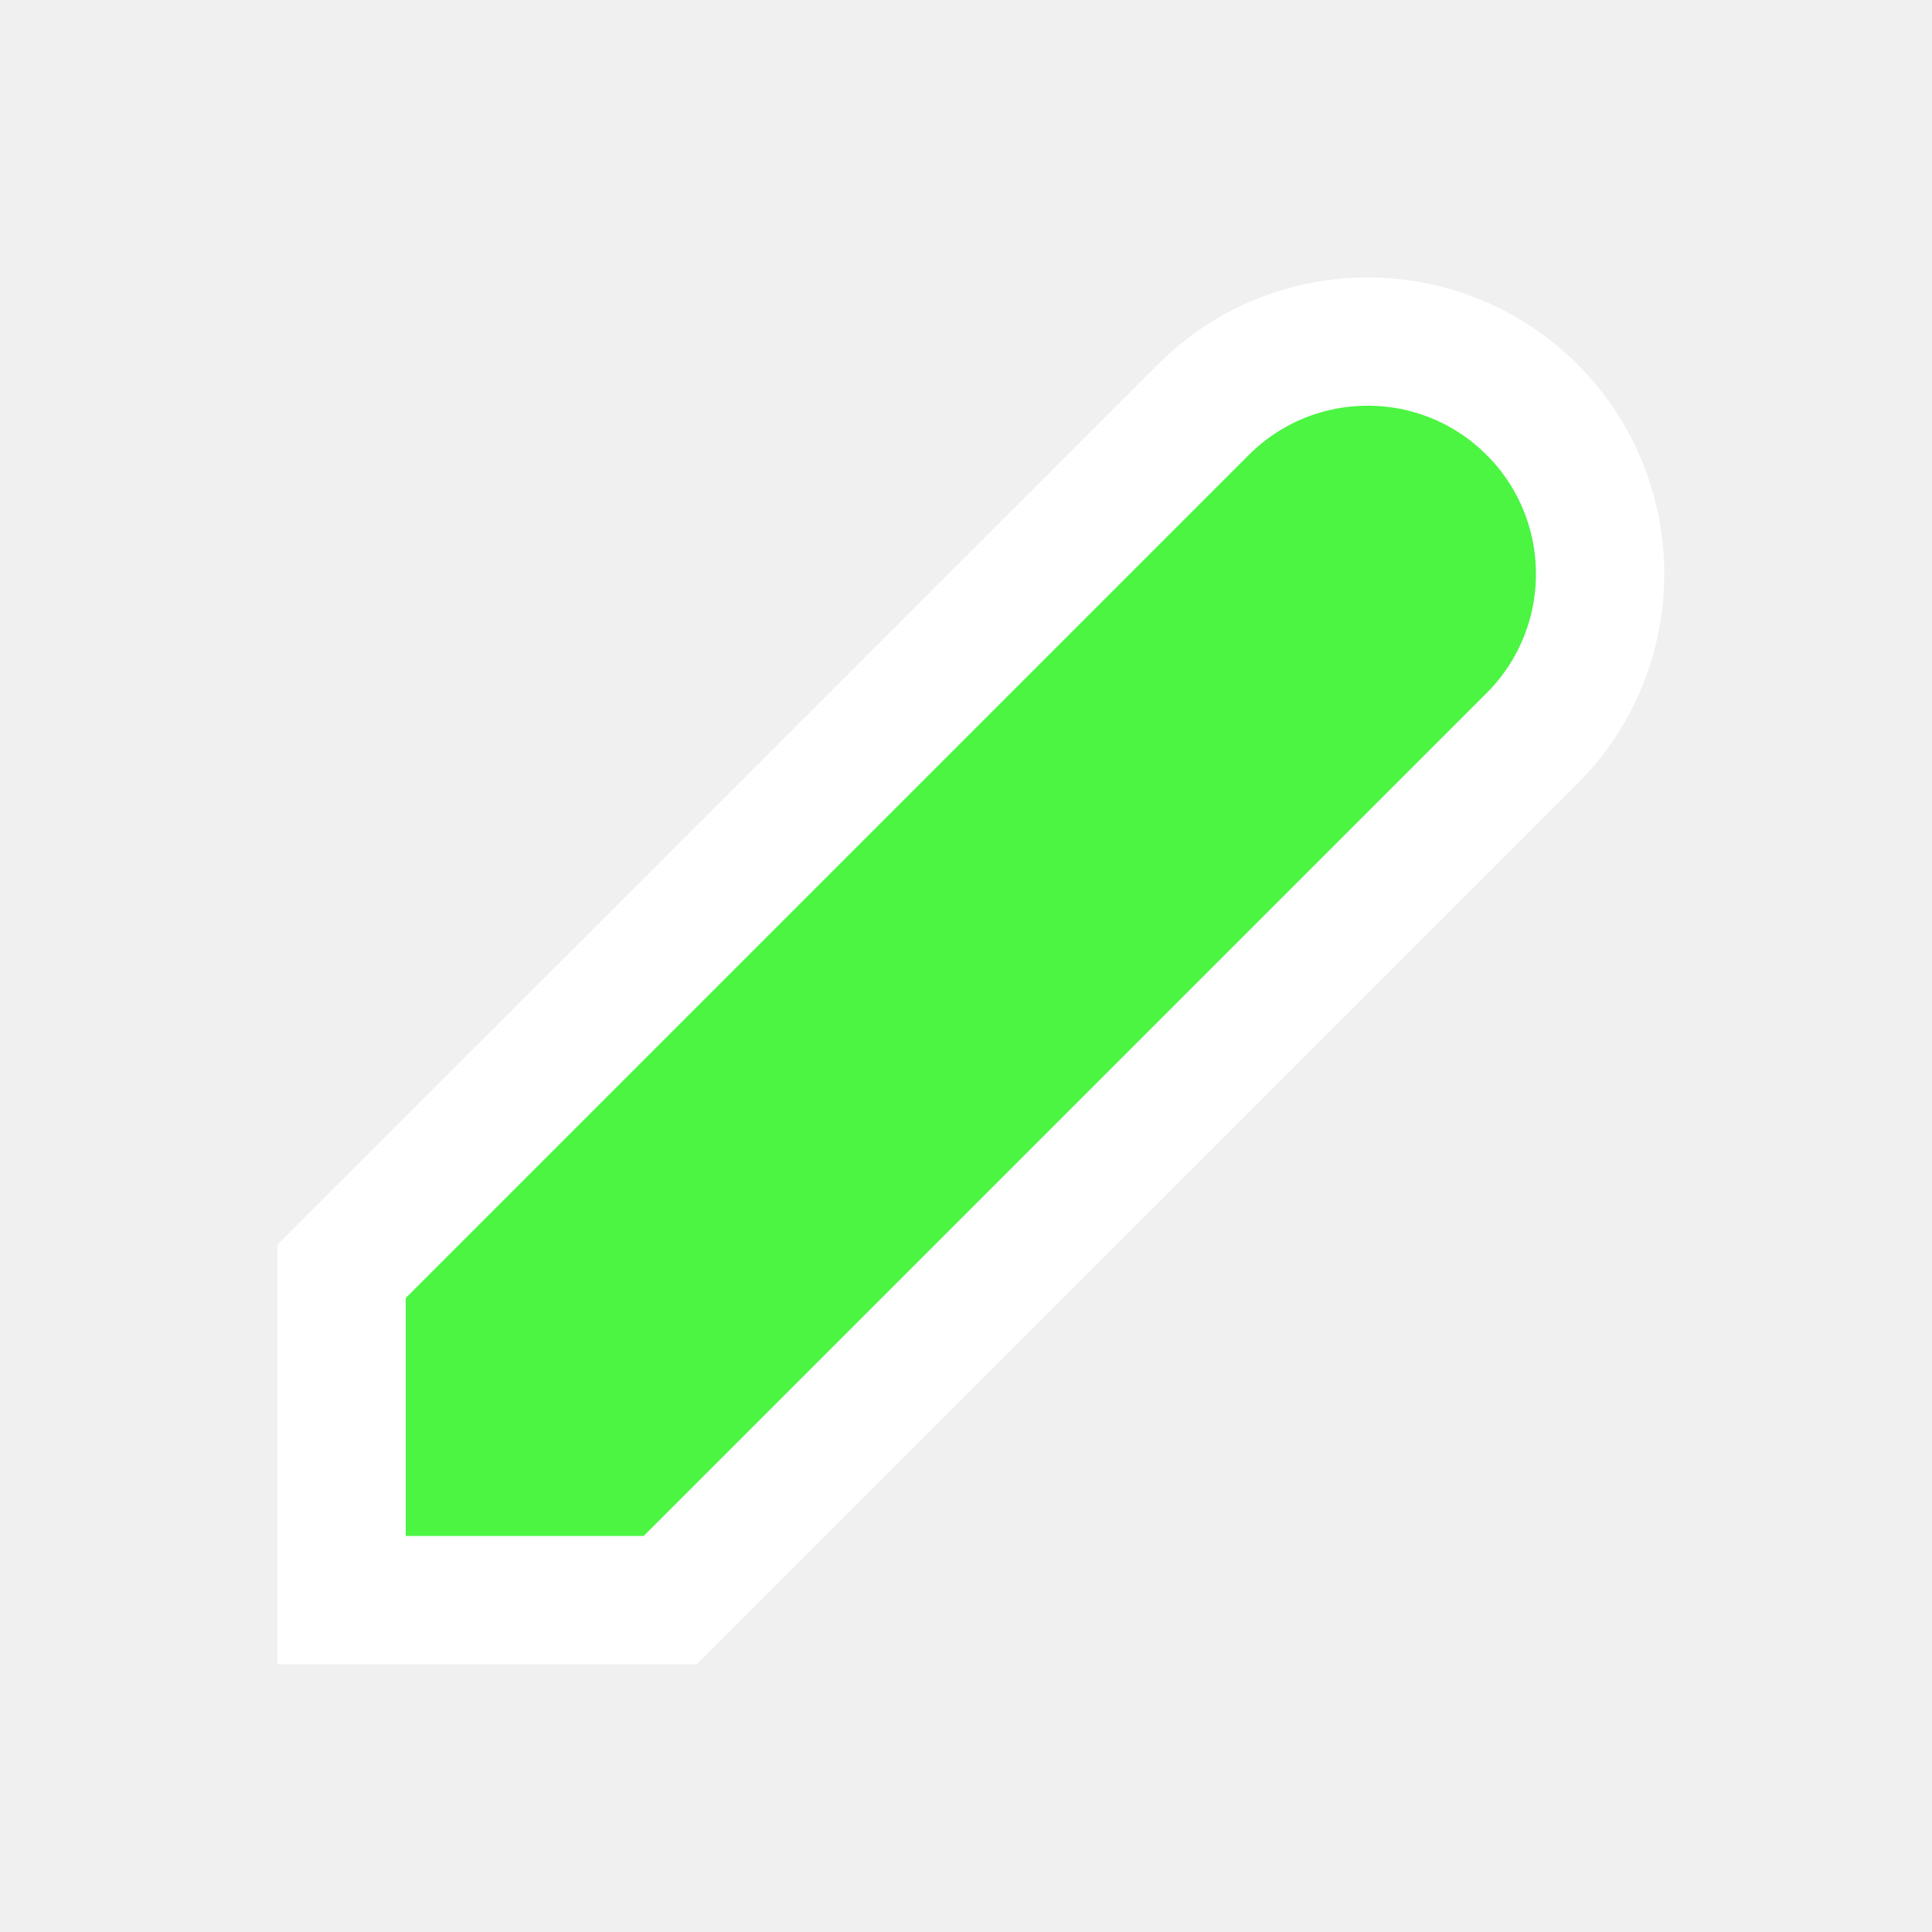
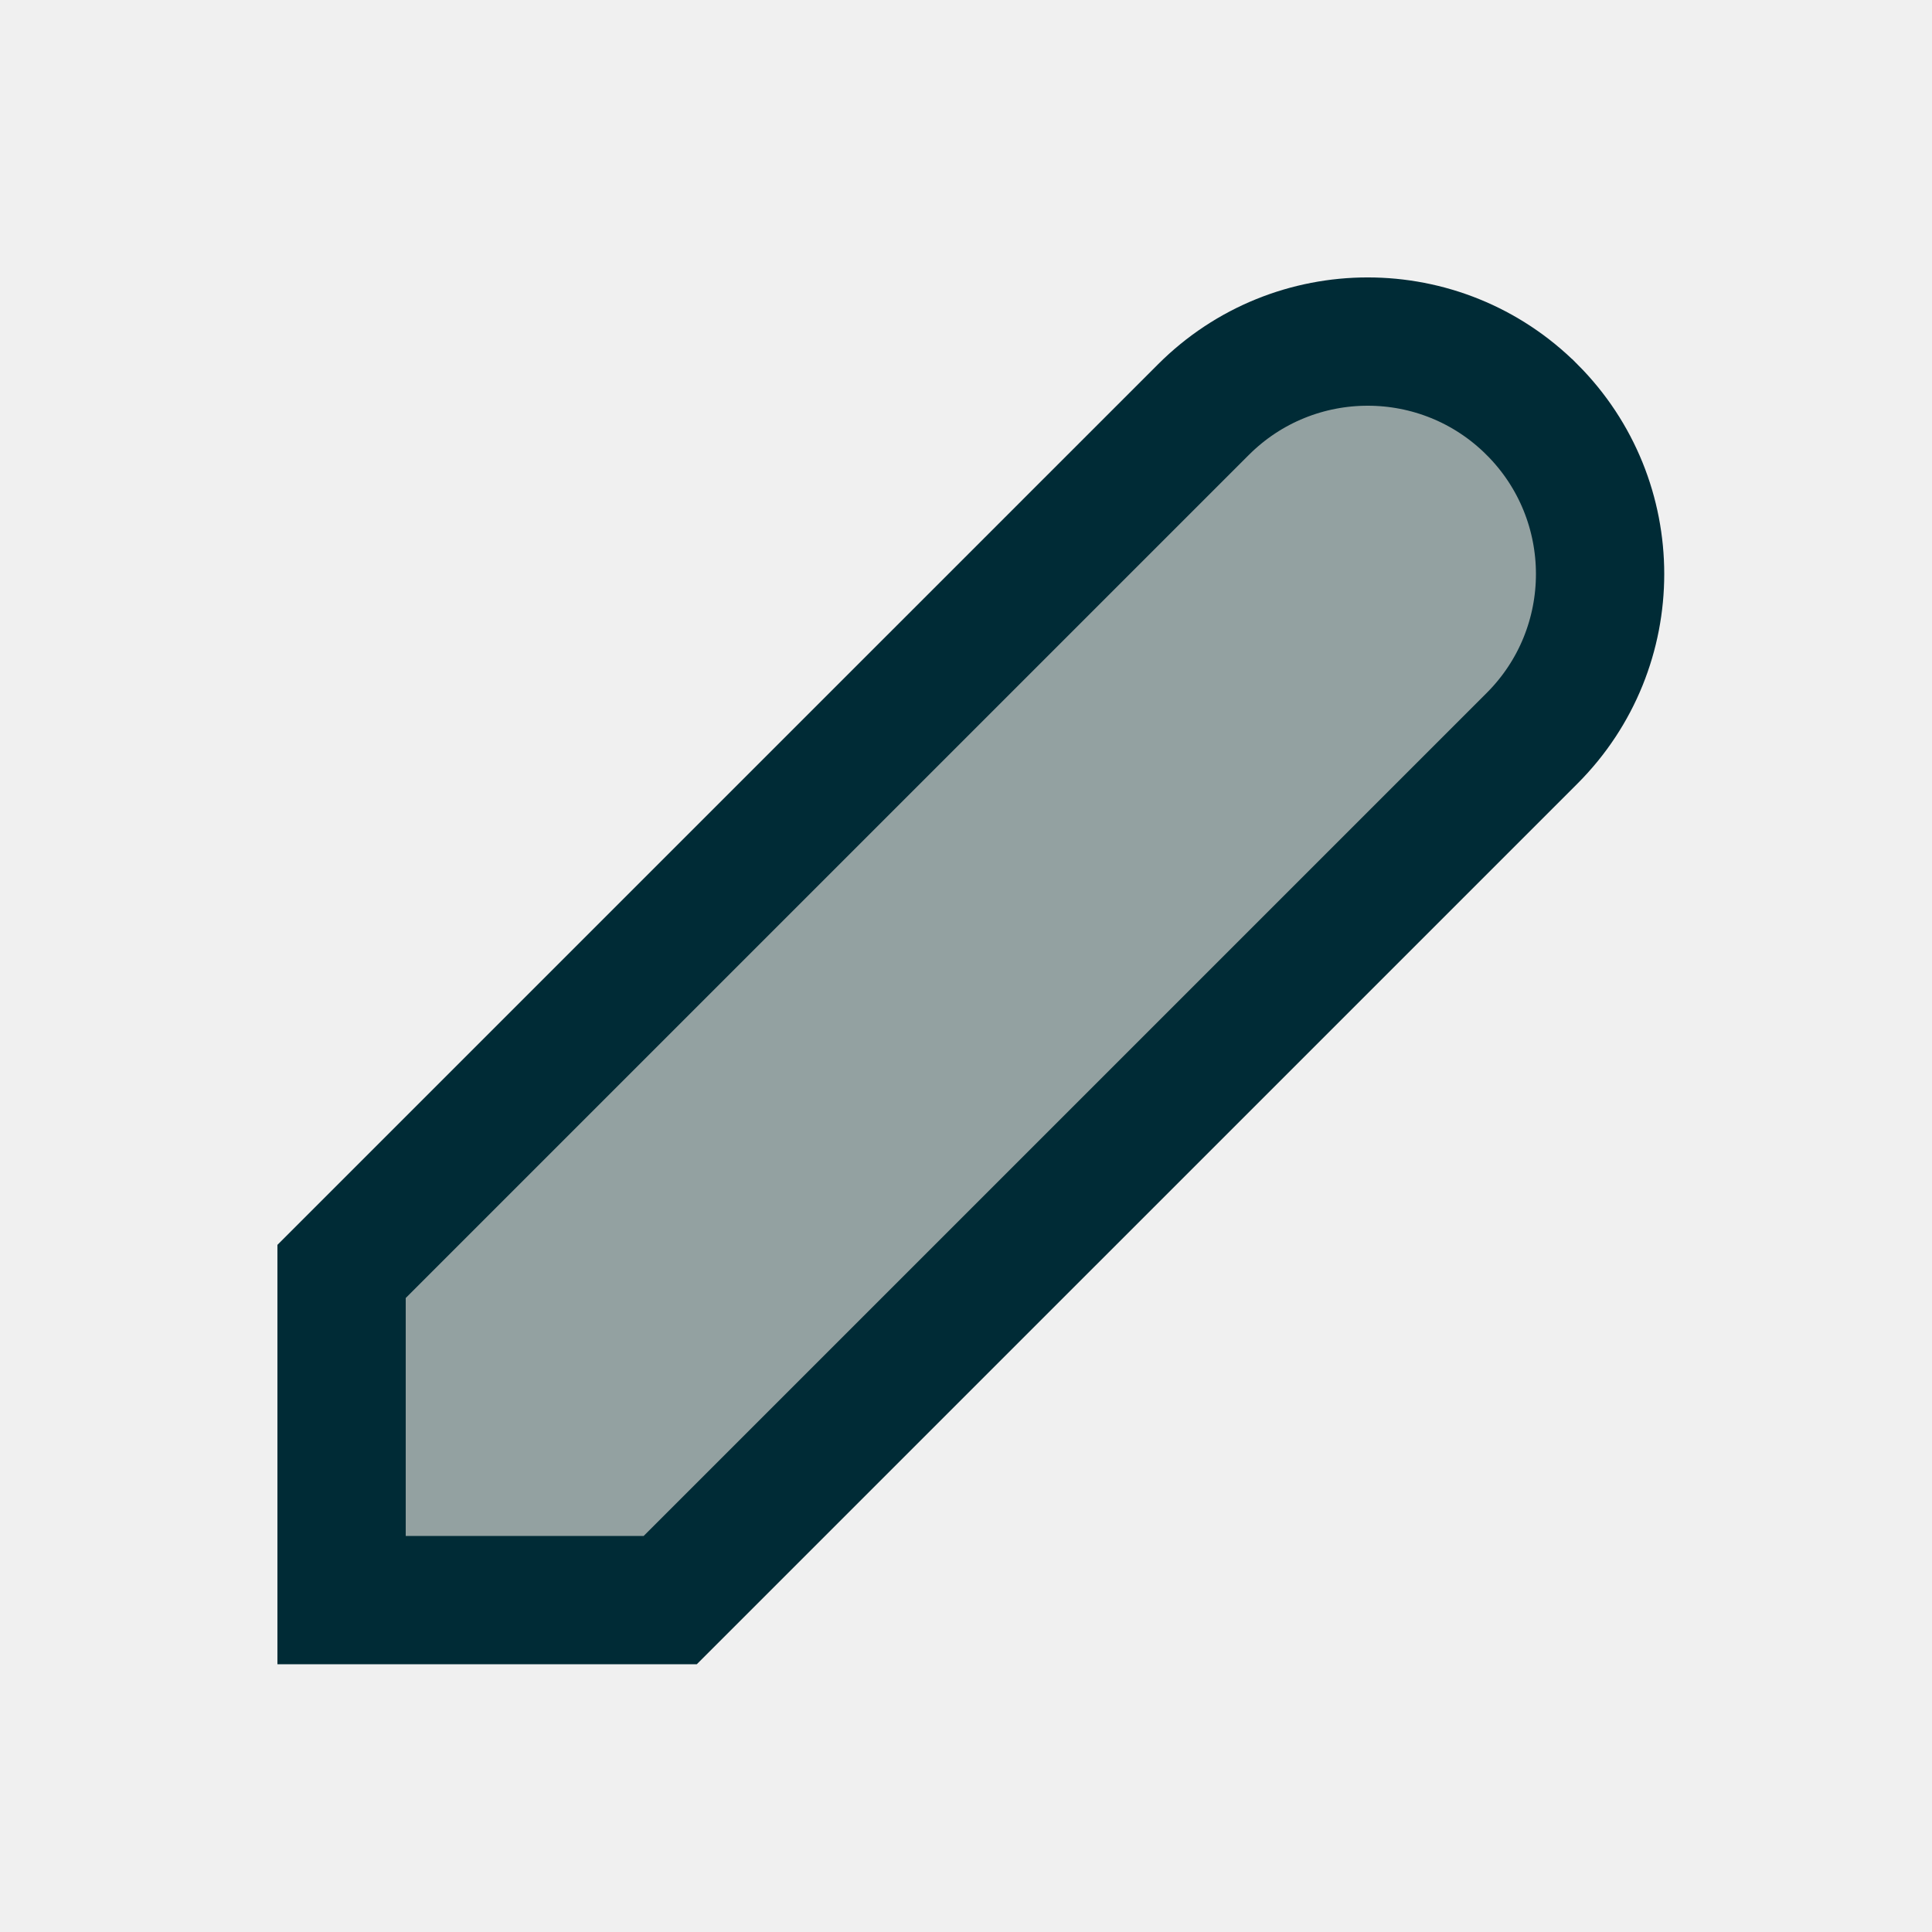
<svg xmlns="http://www.w3.org/2000/svg" width="128" height="128" viewBox="0 0 256 256" fill="none">
-   <path d="M187.954 112.879L193.766 107.067L203.004 97.83C215.027 85.807 215.023 66.311 203.007 54.284L203.004 54.282C190.975 42.253 171.484 42.253 159.455 54.282L150.217 63.519L144.404 69.332L144.206 69.529L138.394 75.342L47.75 165.982L45.26 168.472V171.993V203.52V212.02H53.76H85.288H88.809L91.299 209.531L181.943 118.89L187.756 113.077L187.954 112.879Z" fill="#4bf542" stroke="#FFFFFF" stroke-width="17" />
+   <path d="M187.954 112.879L193.766 107.067L203.004 97.83C215.027 85.807 215.023 66.311 203.007 54.284L203.004 54.282C190.975 42.253 171.484 42.253 159.455 54.282L150.217 63.519L144.404 69.332L144.206 69.529L138.394 75.342L47.75 165.982L45.26 168.472V171.993V203.52V212.02H53.76H85.288H88.809L91.299 209.531L181.943 118.89L187.756 113.077L187.954 112.879Z" fill="#93a1a1" stroke="#002b36" stroke-width="17" />
</svg>
